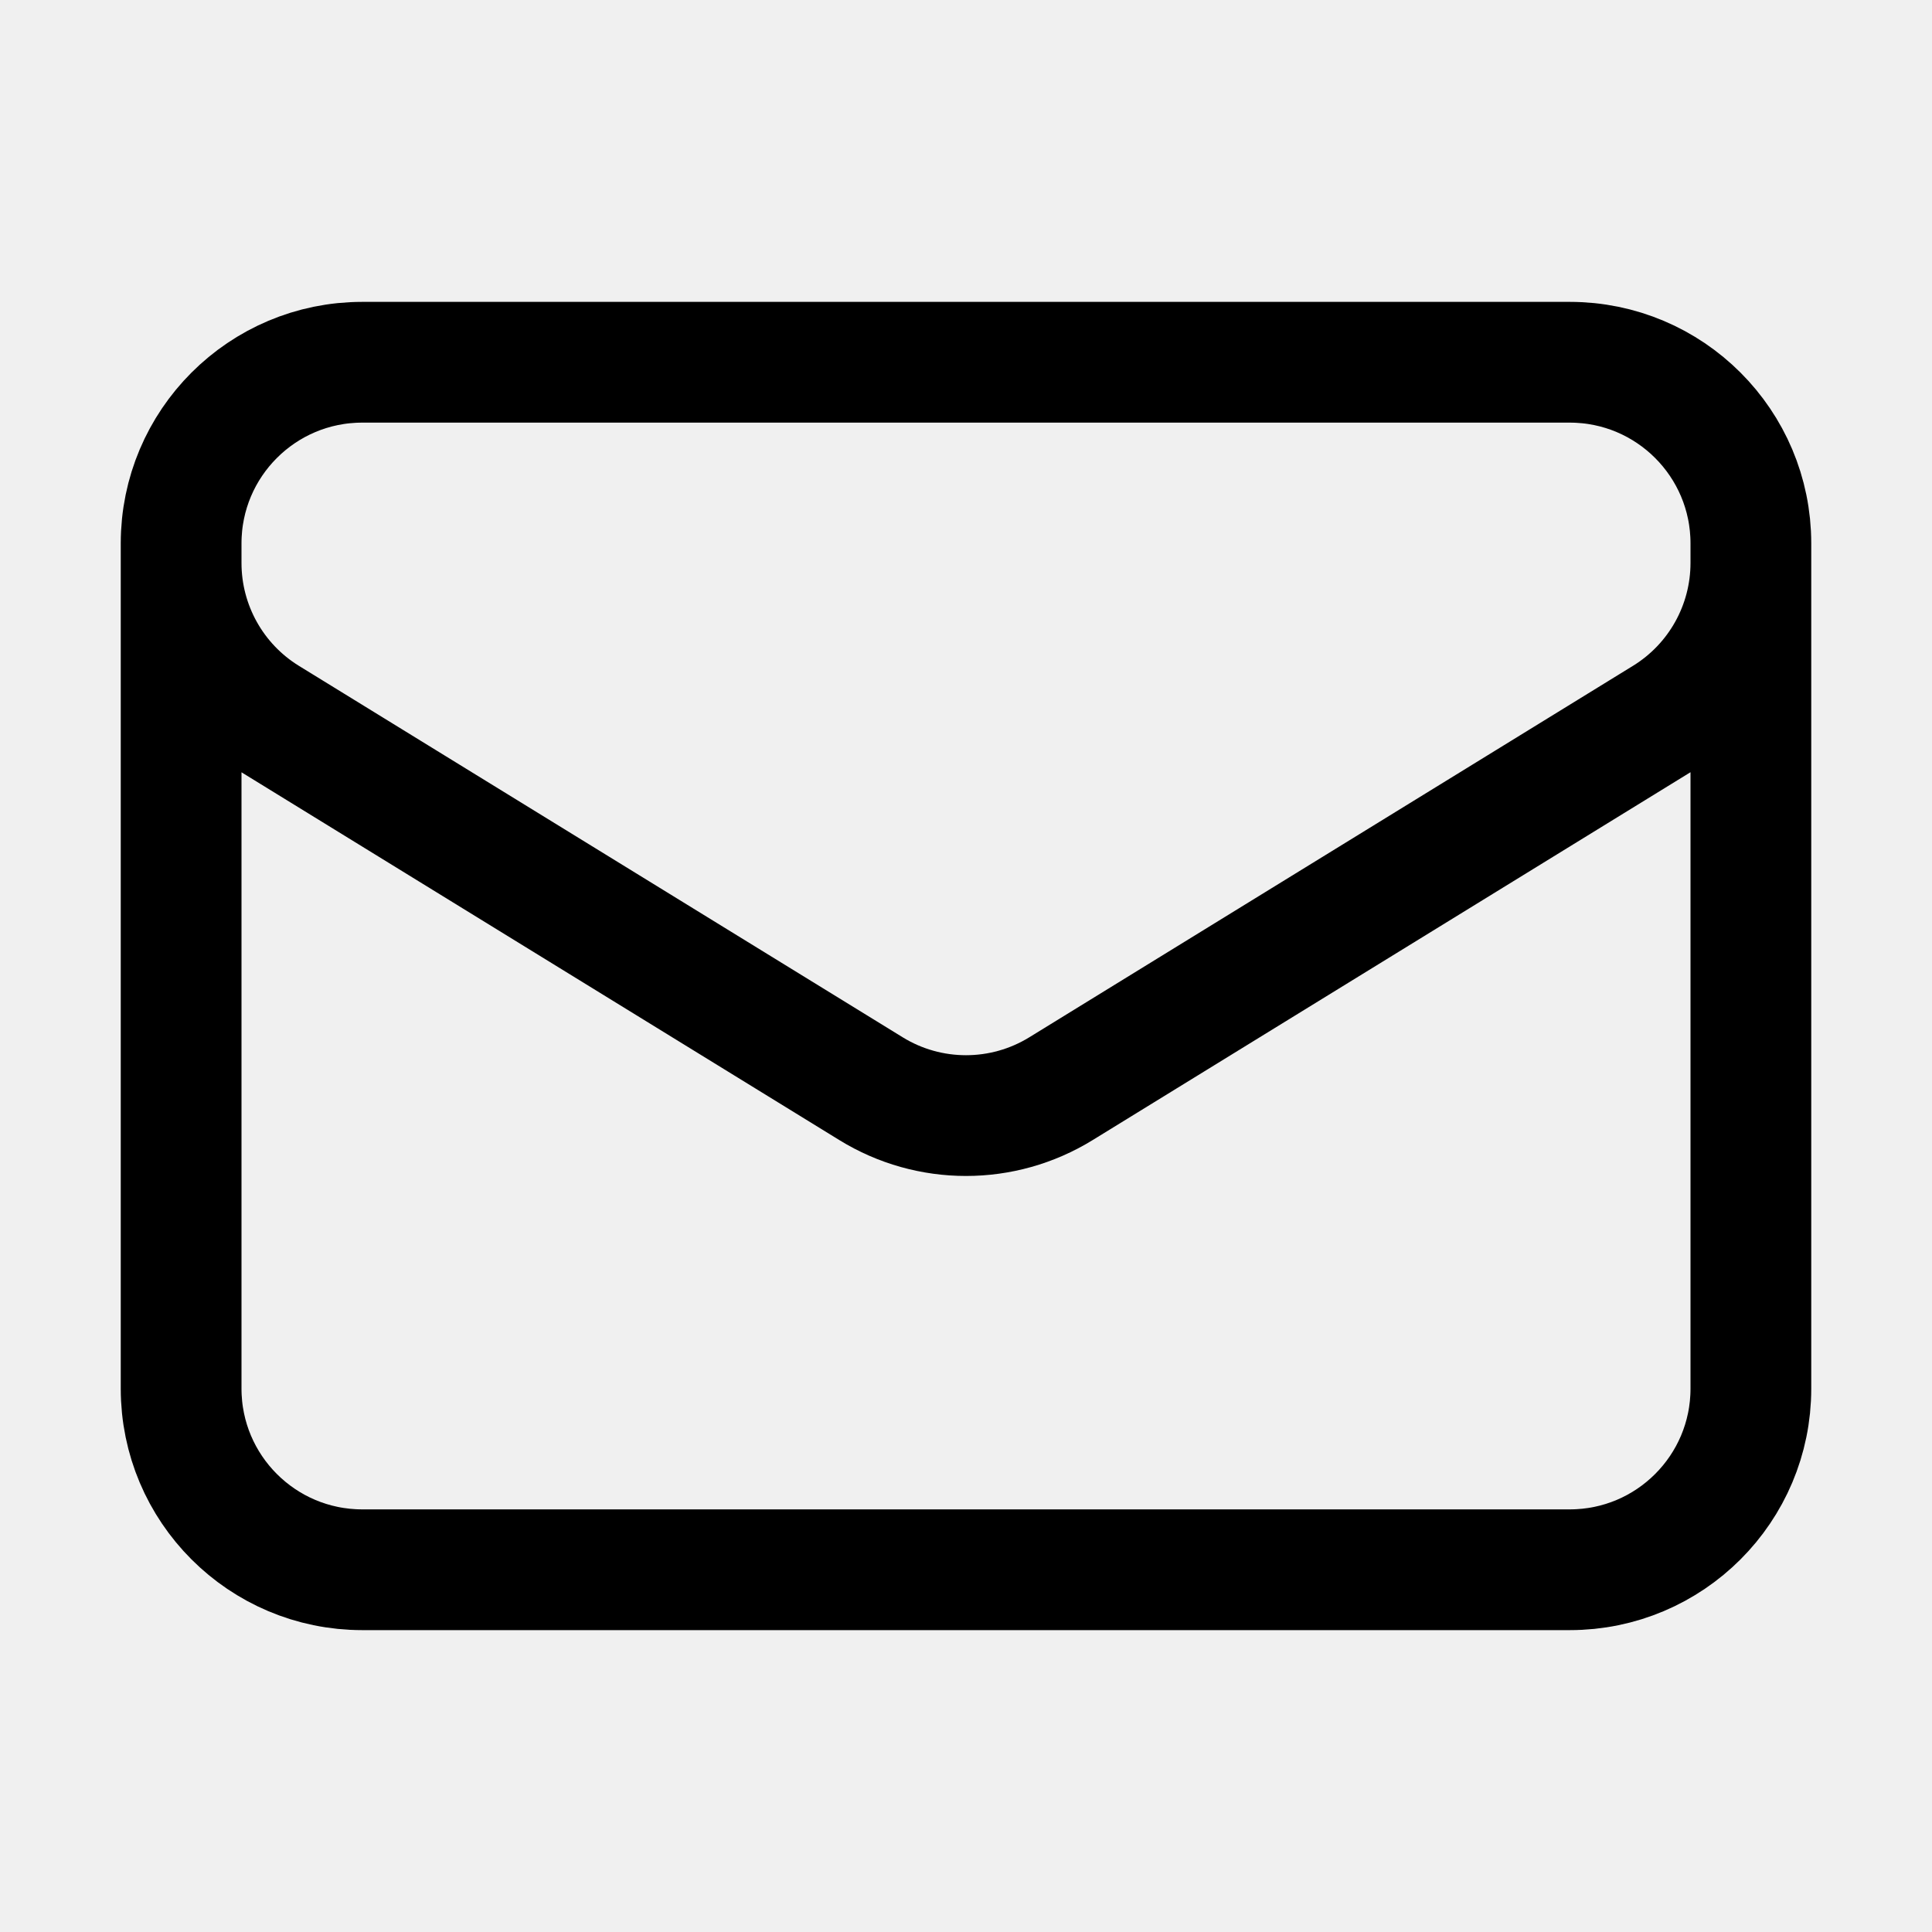
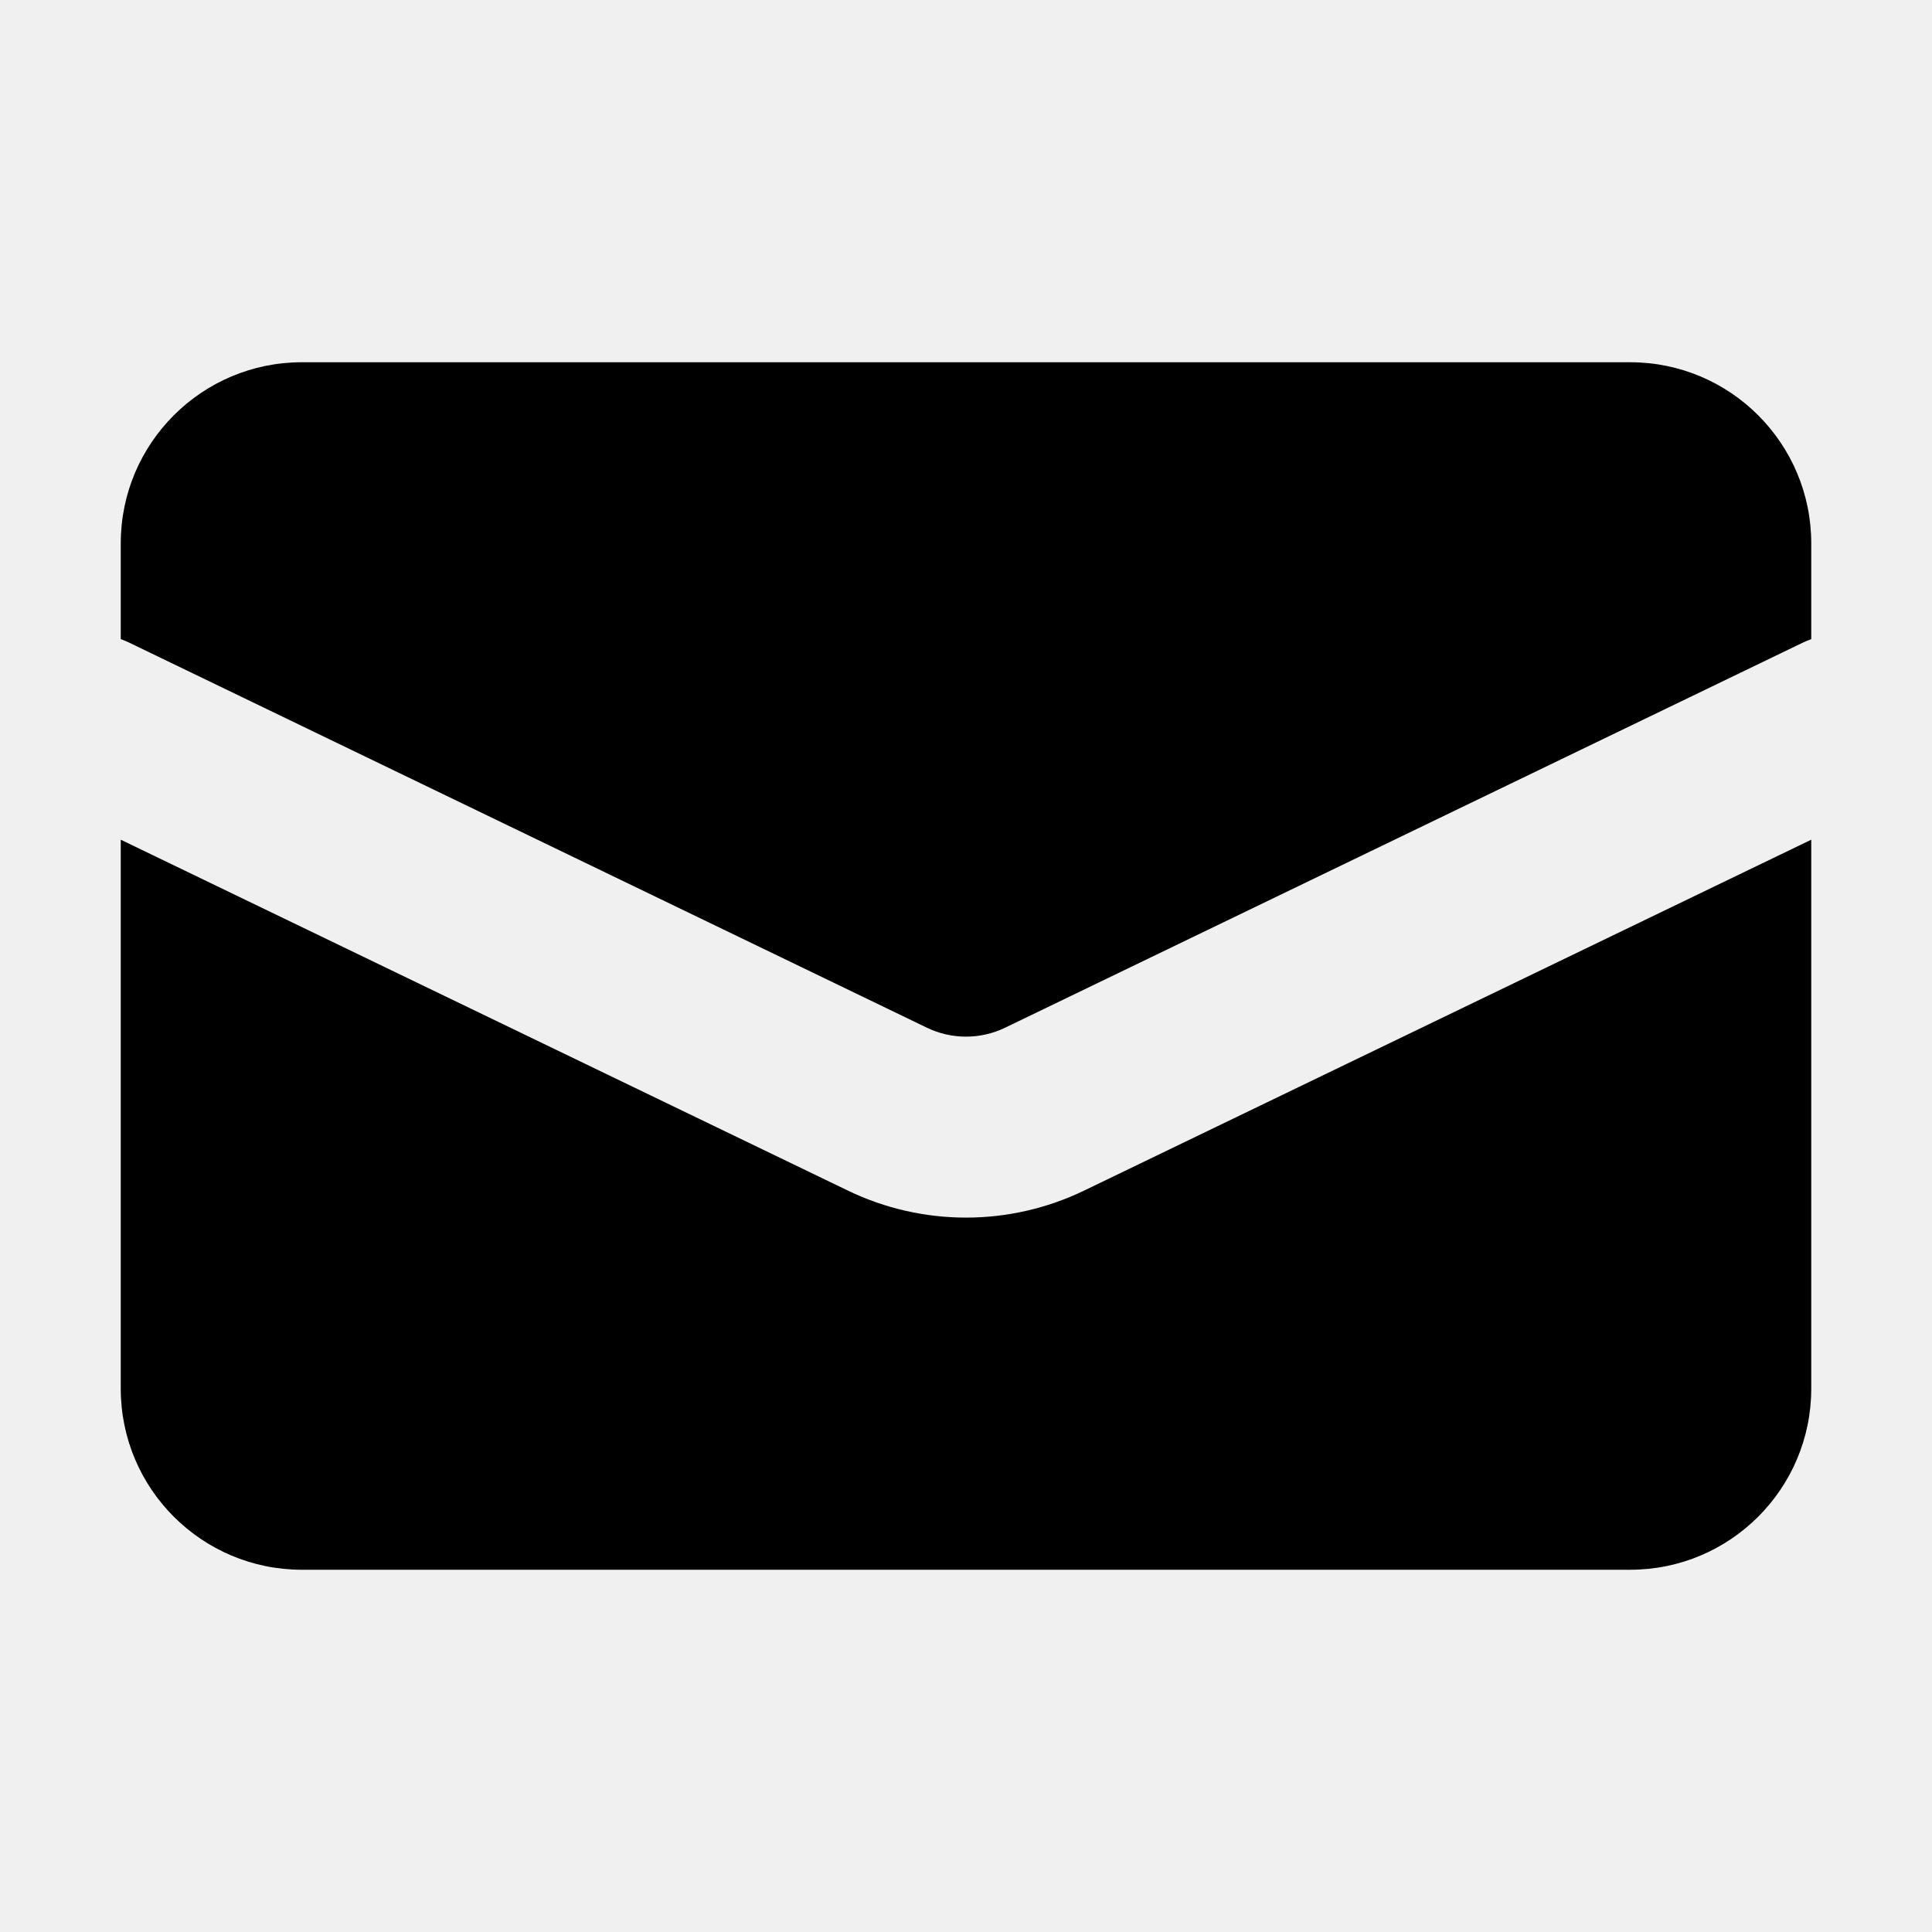
- <svg xmlns="http://www.w3.org/2000/svg" fill="none" viewBox="0 0 24 24" stroke-width="1.5" stroke="currentColor" class="size-6">
+ <svg xmlns="http://www.w3.org/2000/svg" viewBox="0 0 16 16" fill="currentColor" class="size-4">
  <style>
-     path { stroke: black; }
+     path { fill: black; }
    @media (prefers-color-scheme: dark) {
-       path { stroke: white; }
+       path { fill: white; }
    }
  </style>
-   <path stroke-linecap="round" stroke-linejoin="round" d="M21.75 6.75v10.5a2.25 2.25 0 0 1-2.25 2.25h-15a2.25 2.25 0 0 1-2.25-2.25V6.75m19.5 0A2.25 2.25 0 0 0 19.5 4.5h-15a2.25 2.25 0 0 0-2.25 2.25m19.5 0v.243a2.25 2.25 0 0 1-1.07 1.916l-7.5 4.615a2.25 2.25 0 0 1-2.36 0L3.32 8.91a2.25 2.25 0 0 1-1.07-1.916V6.75" />
+   <path d="M2.5 3A1.5 1.5 0 0 0 1 4.5v.793c.026.009.051.02.076.032L7.674 8.51c.206.1.446.1.652 0l6.598-3.185A.755.755 0 0 1 15 5.293V4.5A1.5 1.5 0 0 0 13.5 3h-11Z" />
+   <path d="M15 6.954 8.978 9.86a2.25 2.25 0 0 1-1.956 0L1 6.954V11.5A1.5 1.5 0 0 0 2.5 13h11a1.5 1.5 0 0 0 1.5-1.5V6.954Z" />
</svg>
